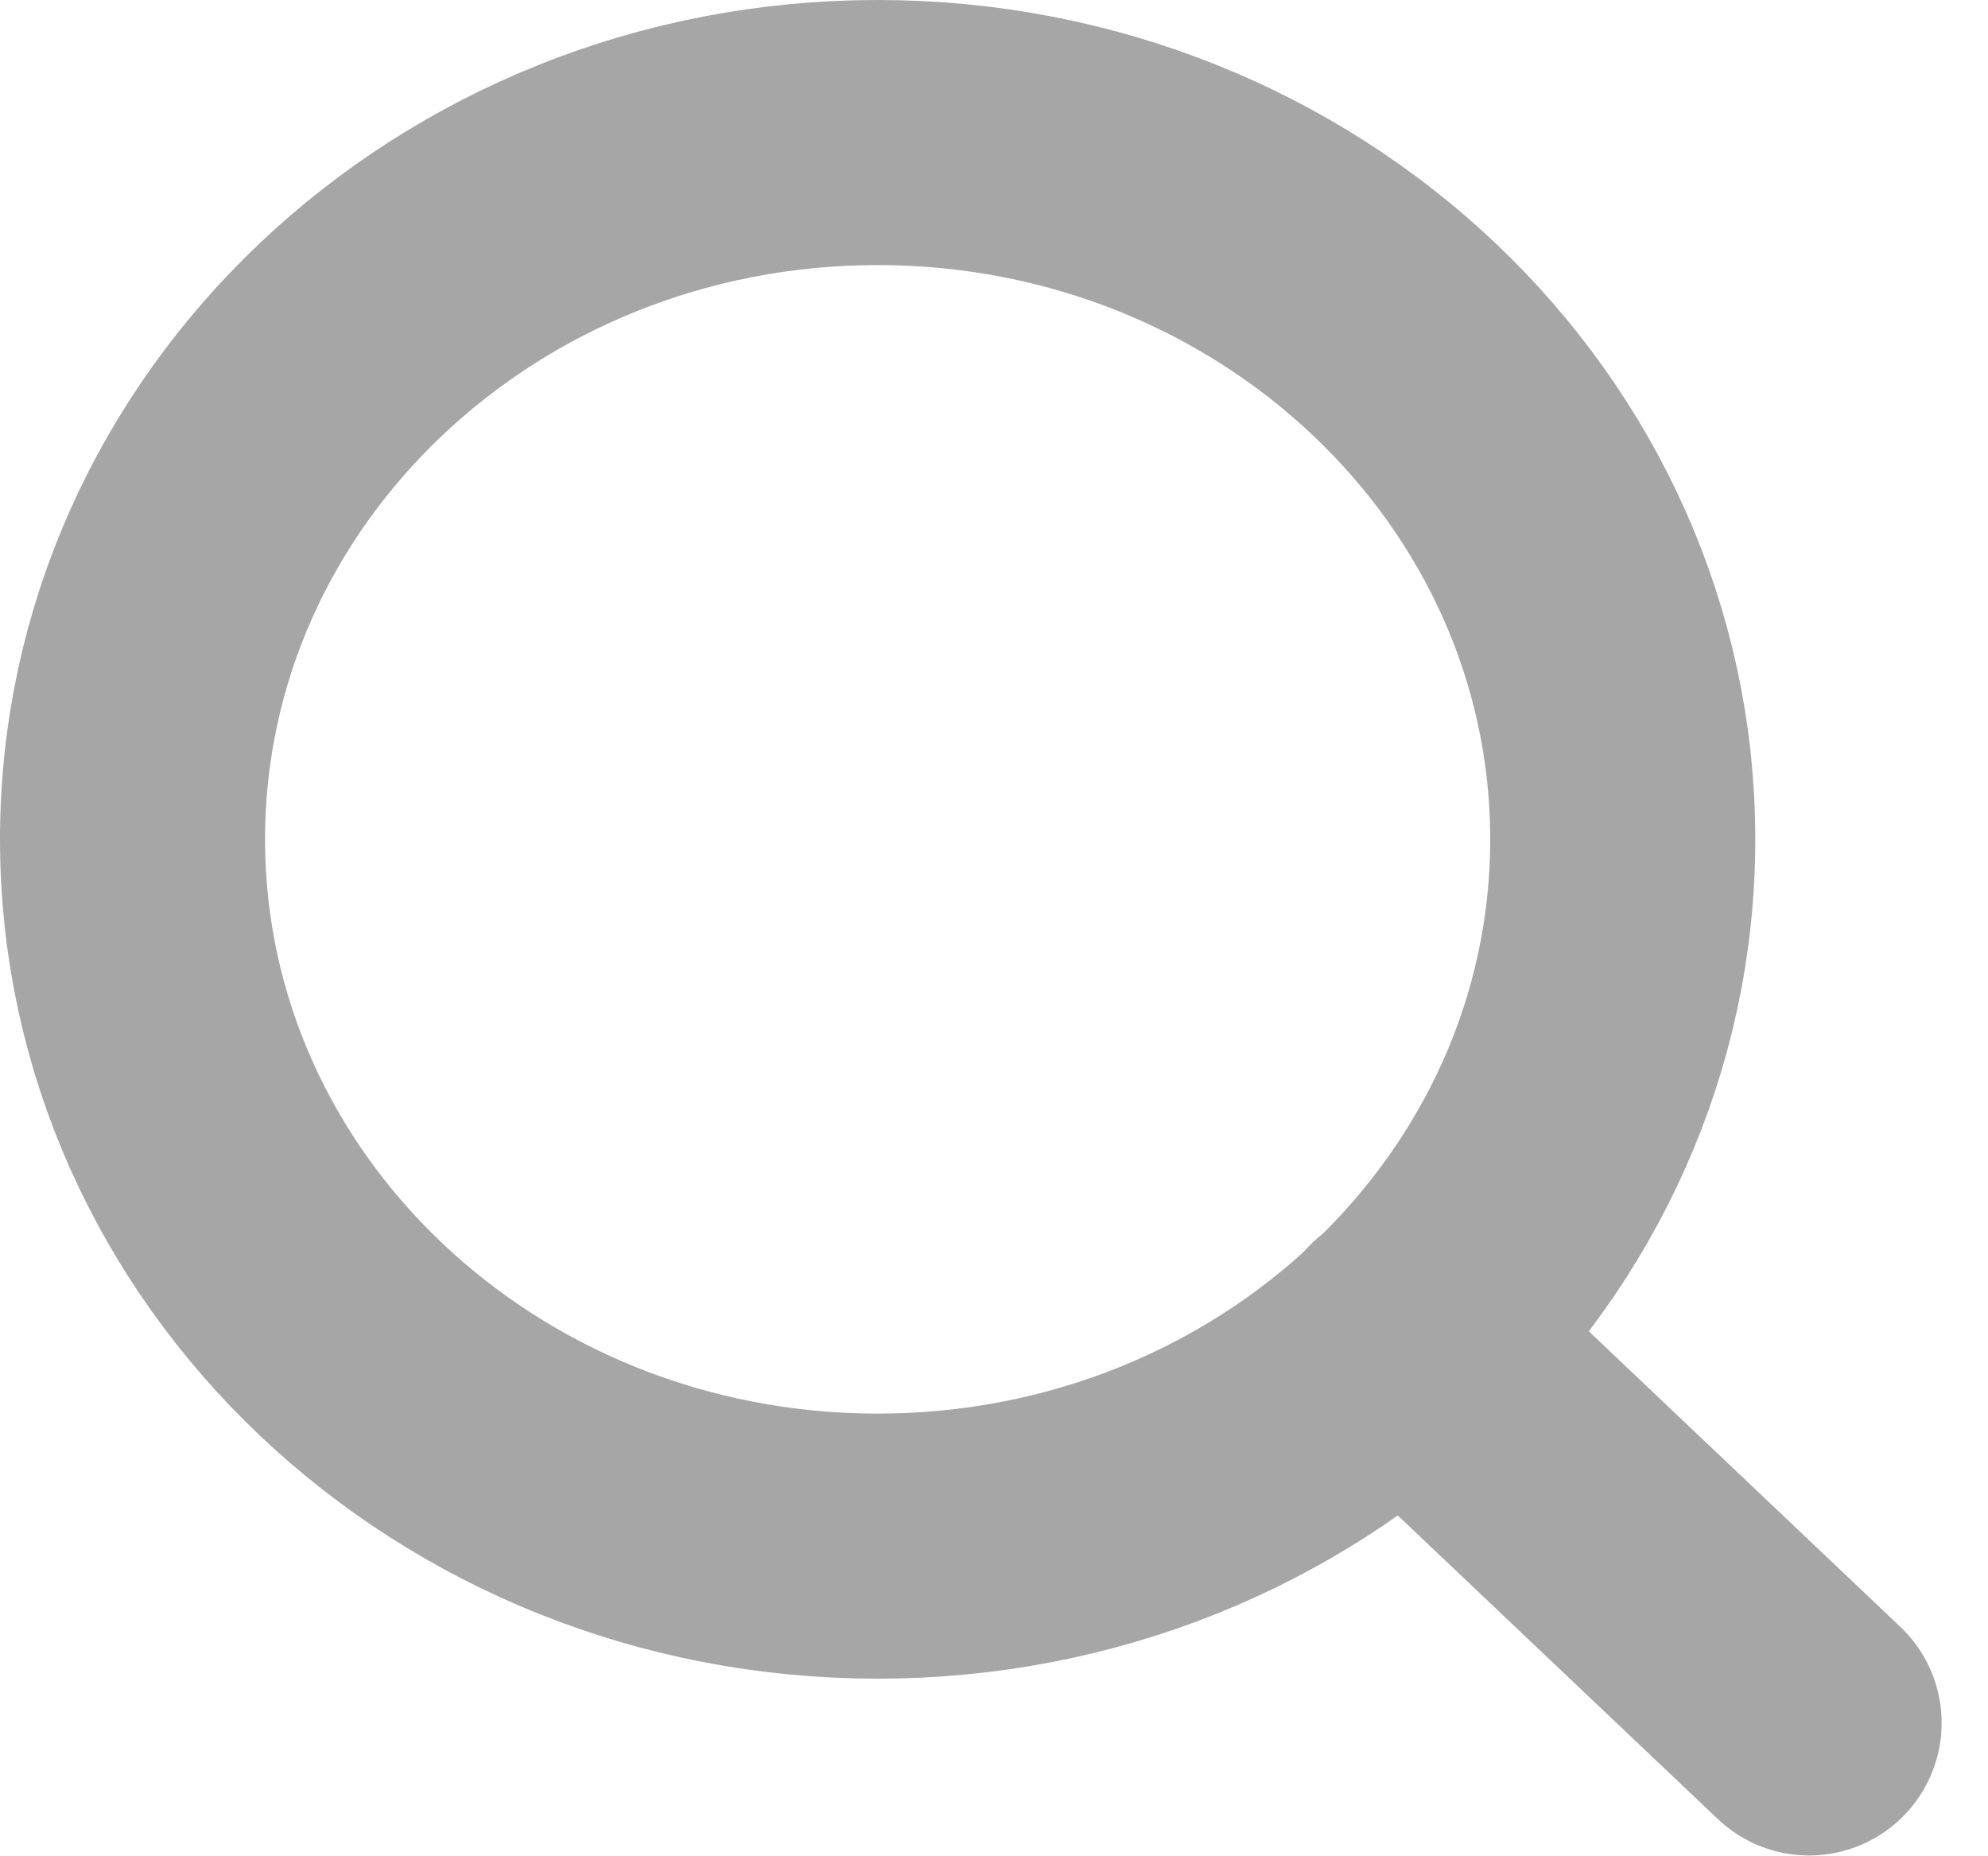
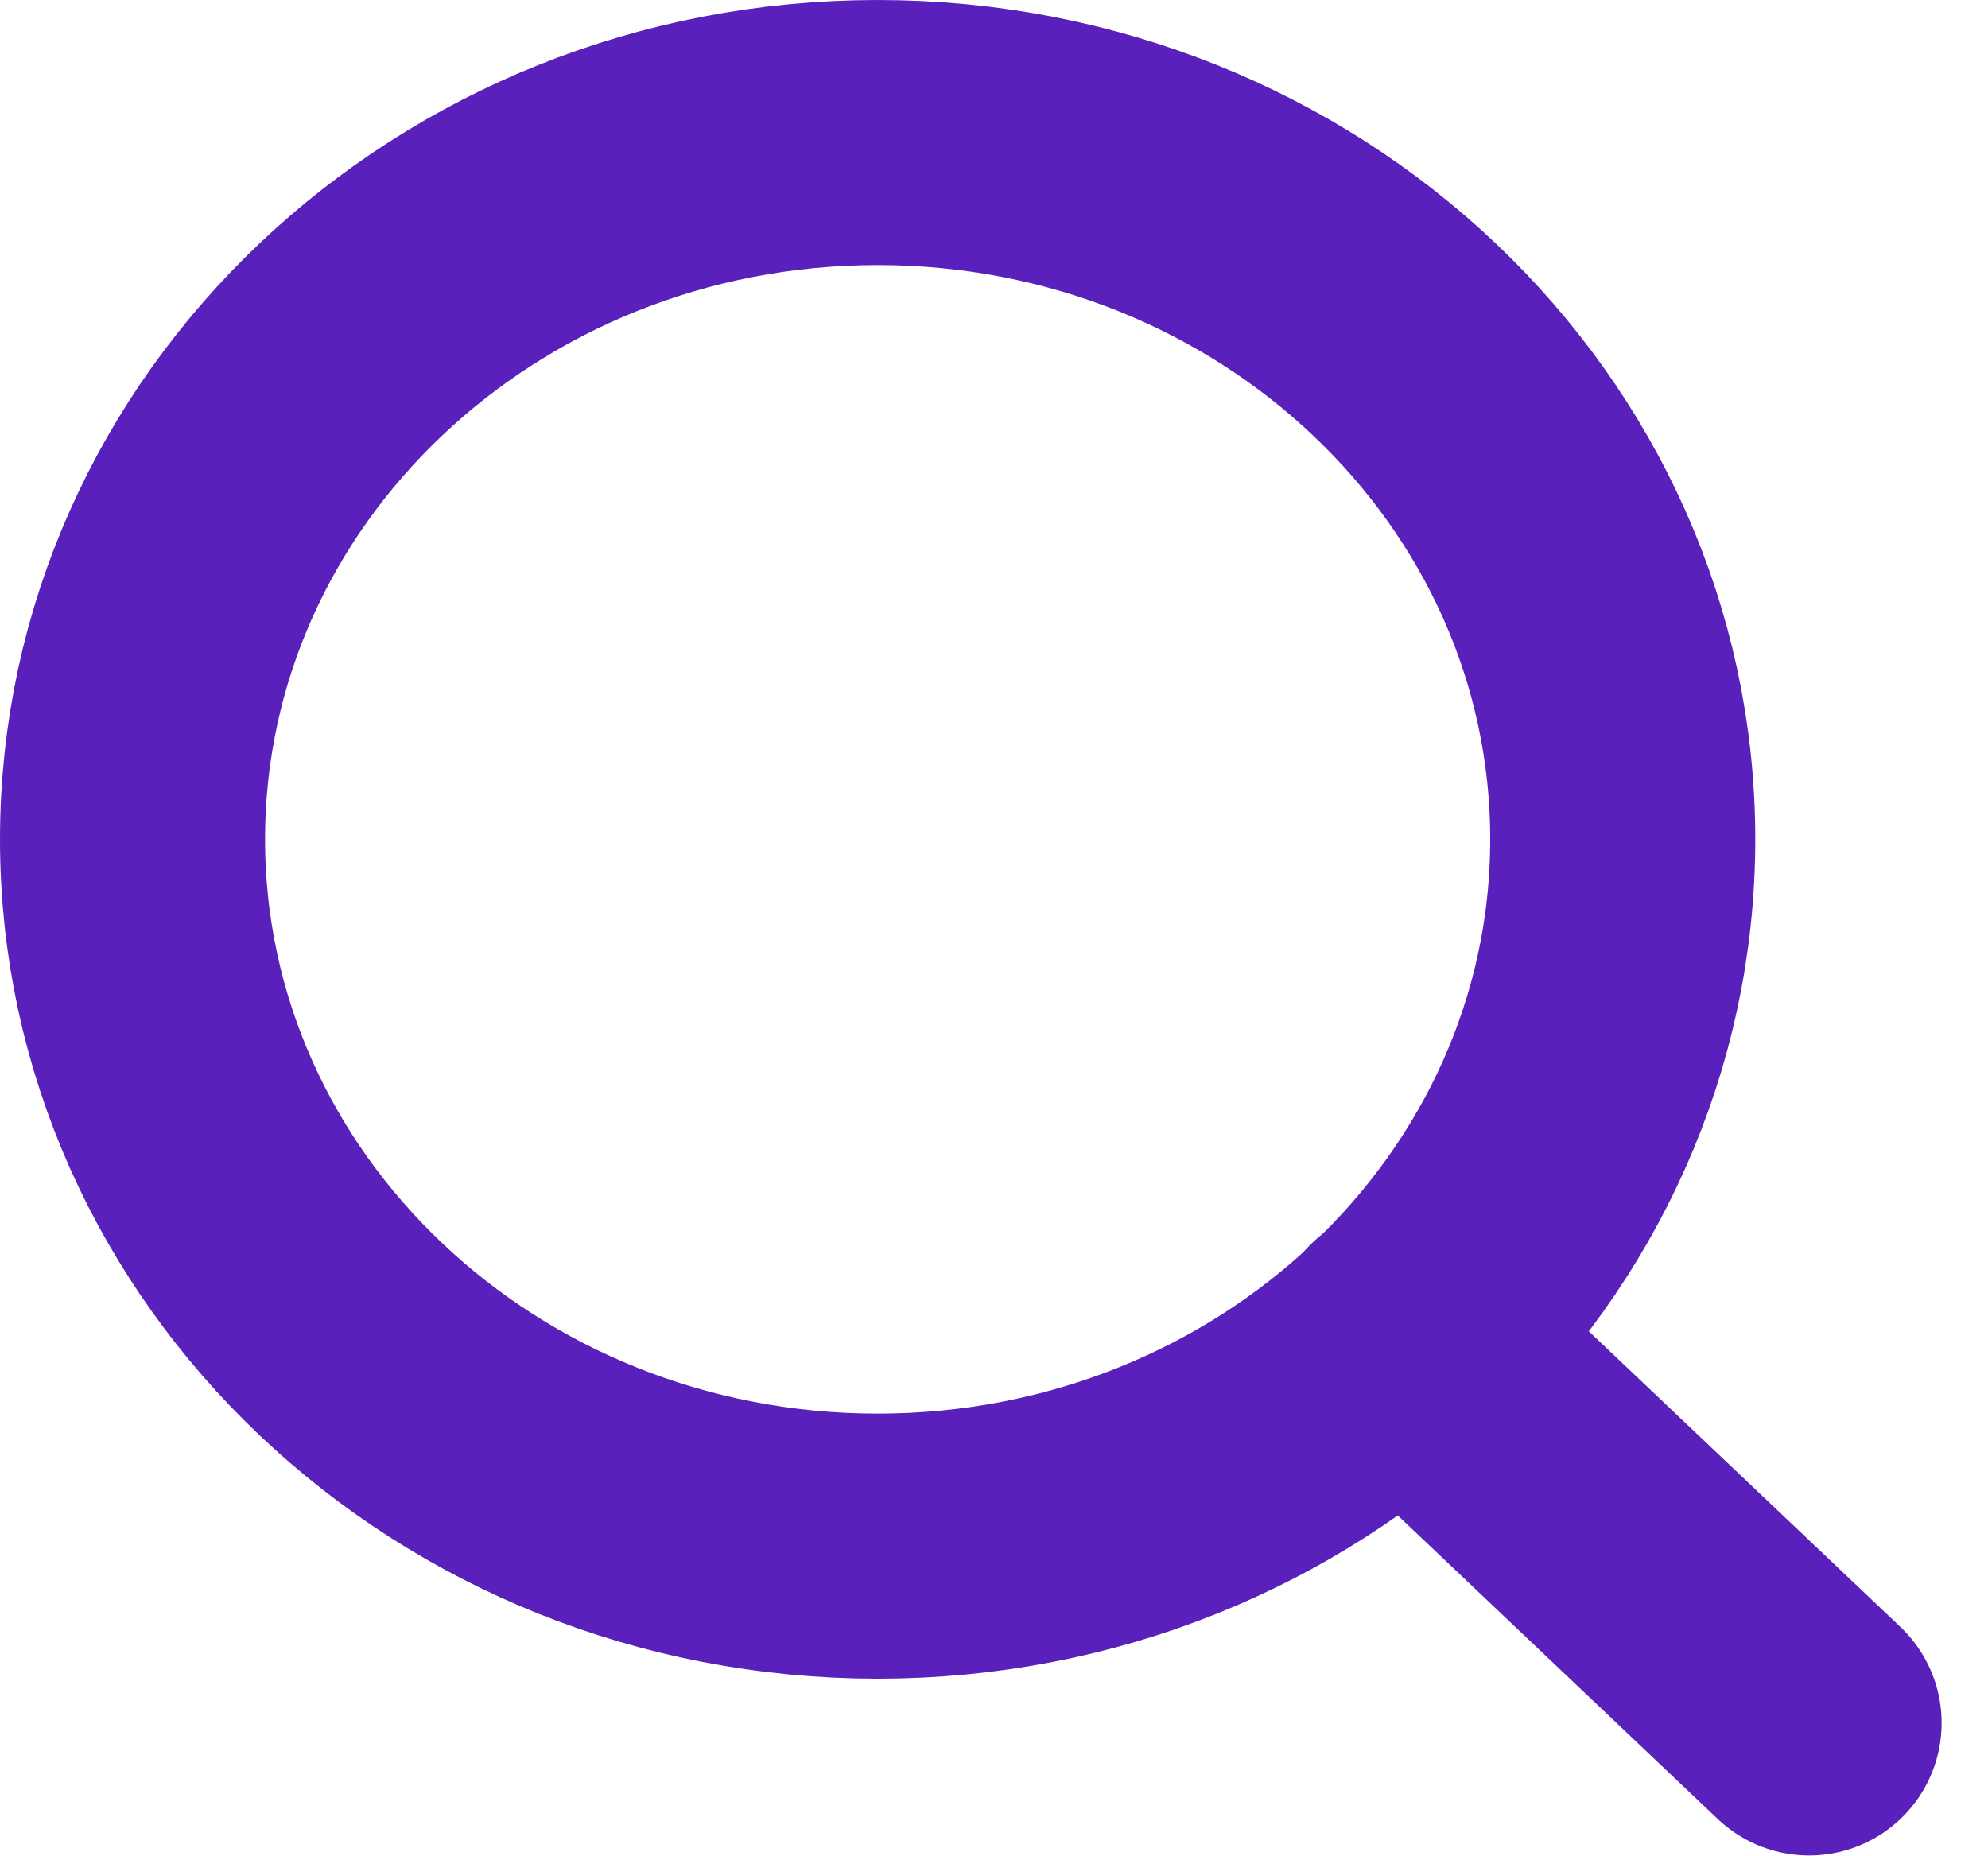
<svg xmlns="http://www.w3.org/2000/svg" width="15" height="14" viewBox="0 0 15 14" fill="none">
-   <ellipse cx="6.622" cy="6.333" rx="5.622" ry="5.333" stroke="#A6A6A6" stroke-width="2" stroke-linecap="round" stroke-linejoin="round" />
-   <path d="M13.65 13L10.593 10.1" stroke="#A6A6A6" stroke-width="2" stroke-linecap="round" stroke-linejoin="round" />
+   <ellipse cx="6.622" cy="6.333" rx="5.622" ry="5.333" stroke="#5920BC" stroke-width="2" stroke-linecap="round" stroke-linejoin="round" />
+   <path d="M13.65 13L10.593 10.1" stroke="#5920BC" stroke-width="2" stroke-linecap="round" stroke-linejoin="round" />
</svg>
